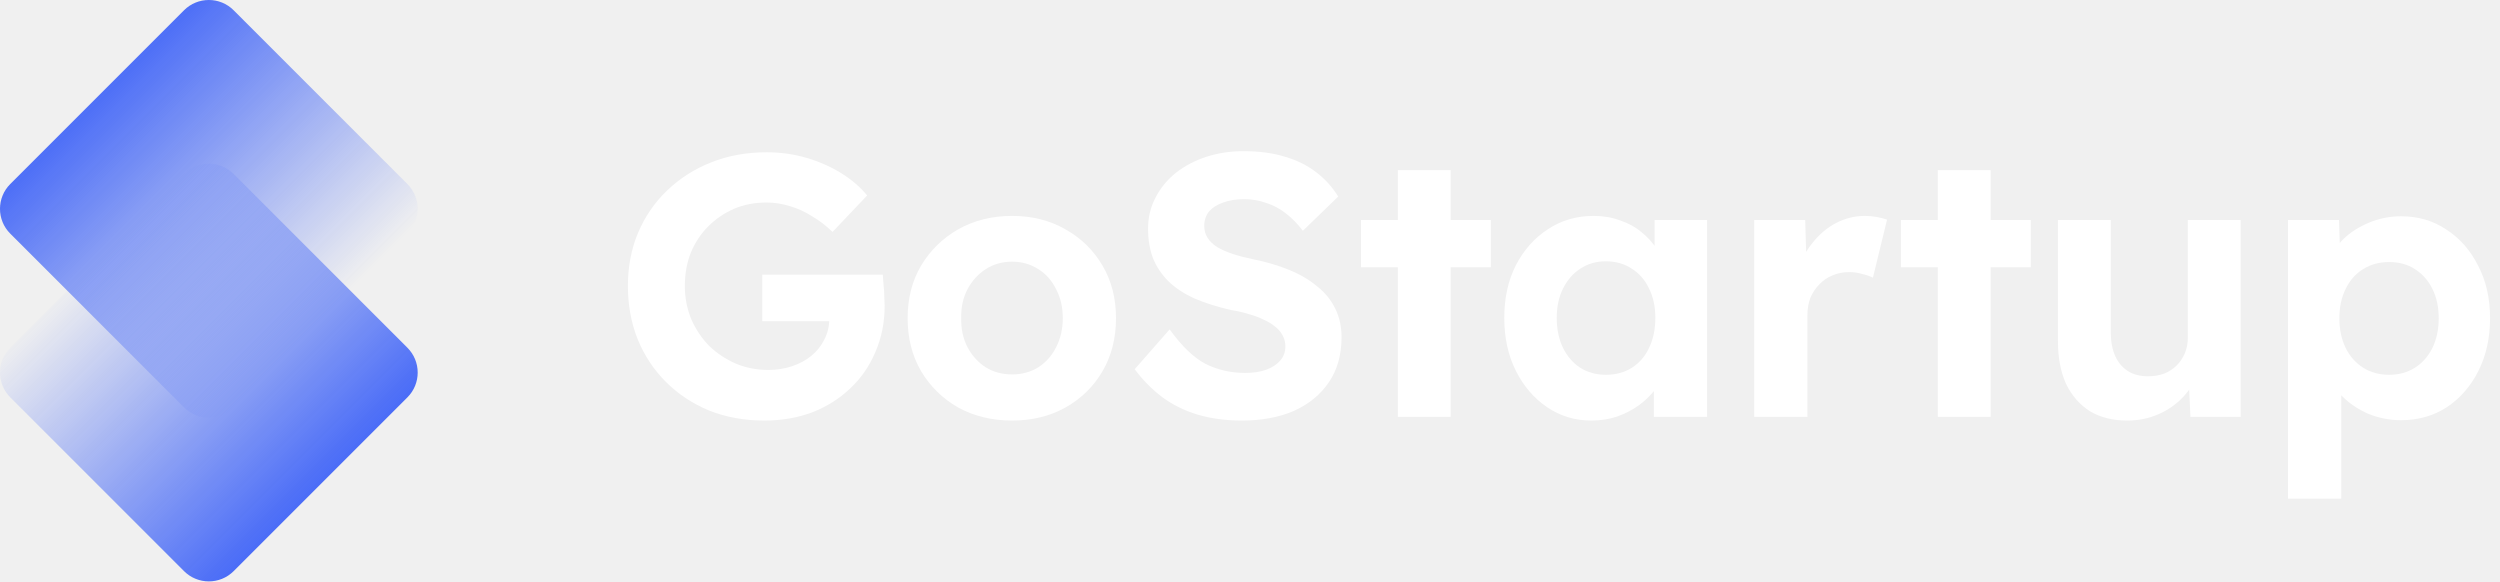
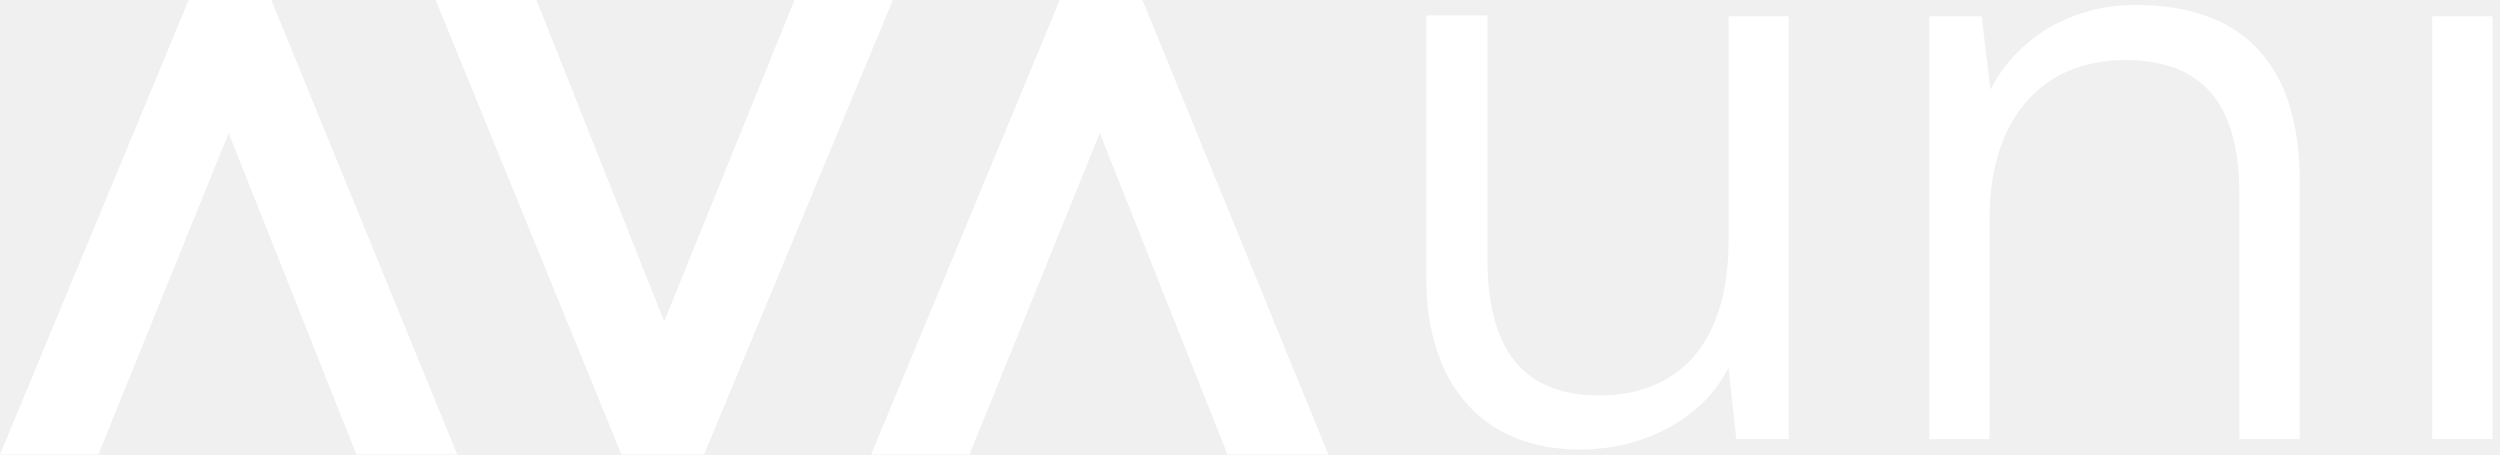
- <svg xmlns="http://www.w3.org/2000/svg" fill="none" height="50" viewBox="0 0 215 50" width="215">
-   <linearGradient id="a" gradientUnits="userSpaceOnUse" x1="7.999" x2="27.62" y1="7.848" y2="27.469">
-     <stop offset="0" stop-color="#4a6cf7" />
-     <stop offset="1" stop-color="#4a6cf7" stop-opacity="0" />
-   </linearGradient>
-   <linearGradient id="b" gradientUnits="userSpaceOnUse" x1="7.999" x2="27.62" y1="21.927" y2="41.548">
-     <stop offset="0" stop-color="#4a6cf7" stop-opacity="0" />
-     <stop offset="1" stop-color="#4a6cf7" />
-   </linearGradient>
-   <path d="m15.826.884c1.179-1.179 3.09-1.179 4.269 0l14.942 14.942c1.179 1.179 1.179 3.09 0 4.269l-14.942 14.942c-1.179 1.179-3.09 1.179-4.269 0l-14.942-14.942c-1.179-1.179-1.179-3.09 0-4.269z" fill="url(#a)" />
-   <path d="m15.826 14.963c1.179-1.179 3.09-1.179 4.269 0l14.942 14.942c1.179 1.179 1.179 3.09 0 4.269l-14.942 14.942c-1.179 1.179-3.09 1.179-4.269 0l-14.942-14.942c-1.179-1.179-1.179-3.09 0-4.269z" fill="url(#b)" />
-   <g fill="#fff">
-     <path d="m65.744 36.168c-1.728 0-3.317-.288-4.768-.864-1.429-.597-2.667-1.419-3.712-2.464s-1.856-2.272-2.432-3.68c-.555-1.408-.832-2.933-.832-4.576s.288-3.157.864-4.544c.597-1.408 1.429-2.624 2.496-3.648 1.088-1.045 2.357-1.856 3.808-2.432s3.04-.864 4.768-.864c1.195 0 2.336.16 3.424.48s2.08.757 2.976 1.312 1.643 1.195 2.24 1.92l-2.976 3.136c-.555-.533-1.141-.981-1.76-1.344-.597-.384-1.227-.672-1.888-.864-.661-.213-1.344-.32-2.048-.32-1.003 0-1.931.181-2.784.544-.832.363-1.568.864-2.208 1.504s-1.141 1.397-1.504 2.272c-.341.875-.512 1.824-.512 2.848 0 1.003.181 1.952.544 2.848.384.875.896 1.643 1.536 2.304.661.64 1.429 1.152 2.304 1.536.875.363 1.813.544 2.816.544.704 0 1.376-.107 2.016-.32s1.195-.512 1.664-.896c.491-.405.864-.875 1.12-1.408.277-.533.416-1.099.416-1.696v-.768l.64.896h-6.4v-4h10.368c.021.235.043.523.064.864.043.341.064.683.064 1.024.021.32.032.576.032.768 0 1.451-.267 2.784-.8 4-.512 1.216-1.237 2.261-2.176 3.136-.917.875-2.005 1.557-3.264 2.048-1.259.469-2.624.704-4.096.704z" />
-     <path d="m87.048 36.168c-1.728 0-3.275-.373-4.64-1.12-1.344-.768-2.411-1.813-3.2-3.136-.768-1.323-1.152-2.837-1.152-4.544s.384-3.211 1.152-4.512c.789-1.323 1.856-2.368 3.2-3.136 1.365-.768 2.912-1.152 4.64-1.152 1.707 0 3.232.384 4.576 1.152 1.365.768 2.432 1.813 3.2 3.136.768 1.301 1.152 2.805 1.152 4.512s-.384 3.221-1.152 4.544c-.768 1.323-1.835 2.368-3.2 3.136-1.344.747-2.869 1.12-4.576 1.12zm0-3.968c.832 0 1.579-.203 2.24-.608.661-.427 1.173-1.003 1.536-1.728.384-.747.576-1.579.576-2.496 0-.939-.192-1.771-.576-2.496-.363-.747-.875-1.323-1.536-1.728-.661-.427-1.408-.64-2.24-.64-.853 0-1.611.213-2.272.64-.661.427-1.184 1.003-1.568 1.728-.384.725-.565 1.557-.544 2.496-.021.917.16 1.749.544 2.496.384.725.907 1.301 1.568 1.728.661.405 1.419.608 2.272.608z" />
-     <path d="m106.799 36.168c-1.387 0-2.656-.171-3.808-.512-1.131-.341-2.144-.843-3.041-1.504-.875-.661-1.664-1.461-2.368-2.4l3.007-3.424c1.046 1.451 2.081 2.443 3.104 2.976 1.046.512 2.177.768 3.393.768.661 0 1.247-.085 1.76-.256.533-.192.949-.459 1.248-.8.298-.341.448-.747.448-1.216 0-.341-.075-.651-.224-.928-.15-.299-.363-.555-.64-.768-.278-.235-.609-.437-.992-.608-.384-.192-.811-.352-1.28-.48-.47-.149-.982-.267-1.536-.352-1.195-.277-2.24-.608-3.136-.992-.896-.405-1.643-.896-2.24-1.472-.598-.597-1.046-1.269-1.345-2.016-.277-.747-.416-1.589-.416-2.528 0-.96.213-1.845.64-2.656.427-.832 1.014-1.547 1.76-2.144.768-.597 1.642-1.056 2.624-1.376 1.002-.32 2.058-.48 3.168-.48 1.365 0 2.56.16 3.584.48 1.024.299 1.909.736 2.656 1.312.768.576 1.408 1.28 1.92 2.112l-3.04 2.944c-.448-.597-.939-1.099-1.472-1.504-.513-.405-1.078-.704-1.696-.896-.598-.213-1.216-.32-1.856-.32-.704 0-1.312.096-1.824.288-.512.171-.918.427-1.216.768-.278.341-.416.757-.416 1.248 0 .384.096.725.288 1.024s.469.565.832.8c.362.213.799.405 1.312.576.512.171 1.077.32 1.695.448 1.174.235 2.23.544 3.169.928.938.384 1.738.853 2.4 1.408.682.533 1.205 1.173 1.568 1.92.362.725.544 1.547.544 2.464 0 1.515-.363 2.805-1.088 3.872-.726 1.067-1.728 1.888-3.008 2.464-1.28.555-2.774.832-4.48.832z" />
-     <path d="m120.214 35.848v-21.216h4.544v21.216zm-3.168-12.864v-4.064h11.168v4.064z" />
-     <path d="m136.855 36.168c-1.407 0-2.677-.384-3.807-1.152-1.131-.768-2.027-1.813-2.689-3.136-.661-1.323-.991-2.837-.991-4.544s.33-3.211.991-4.512c.683-1.323 1.6-2.357 2.752-3.104 1.152-.768 2.465-1.152 3.937-1.152.832 0 1.589.128 2.271.384.704.235 1.313.565 1.825.992.533.427.981.917 1.343 1.472.363.555.619 1.152.769 1.792l-.96-.16v-4.128h4.511v16.928h-4.576v-4.064l1.025-.096c-.171.597-.448 1.163-.832 1.696-.385.533-.865 1.013-1.441 1.44-.554.405-1.184.736-1.888.992-.704.235-1.45.352-2.24.352zm1.249-3.936c.853 0 1.599-.203 2.239-.608s1.131-.971 1.472-1.696c.363-.747.544-1.611.544-2.592 0-.96-.181-1.803-.544-2.528-.341-.725-.832-1.291-1.472-1.696-.64-.427-1.386-.64-2.239-.64-.833 0-1.569.213-2.208.64-.619.405-1.11.971-1.472 1.696-.363.725-.544 1.568-.544 2.528 0 .981.181 1.845.544 2.592.362.725.853 1.291 1.472 1.696.639.405 1.375.608 2.208.608z" />
-     <path d="m150.863 35.848v-16.928h4.384l.16 5.44-.768-1.12c.256-.875.672-1.664 1.248-2.368.576-.725 1.248-1.291 2.016-1.696.79-.405 1.611-.608 2.464-.608.363 0 .715.032 1.056.096.342.064.63.139.864.224l-1.216 4.992c-.256-.128-.565-.235-.928-.32-.362-.107-.736-.16-1.12-.16-.512 0-.992.096-1.44.288-.426.171-.8.427-1.12.768-.32.32-.576.704-.768 1.152-.17.448-.256.939-.256 1.472v8.768z" />
-     <path d="m166.651 35.848v-21.216h4.544v21.216zm-3.168-12.864v-4.064h11.168v4.064z" />
-     <path d="m182.937 36.168c-1.237 0-2.304-.267-3.2-.8-.874-.555-1.557-1.333-2.048-2.336-.469-1.024-.704-2.251-.704-3.68v-10.432h4.544v9.696c0 .768.128 1.44.384 2.016.256.555.619.981 1.088 1.28.47.299 1.046.448 1.728.448.491 0 .95-.075 1.376-.224.427-.171.79-.405 1.088-.704.299-.299.534-.651.704-1.056.171-.405.256-.843.256-1.312v-10.144h4.544v16.928h-4.32l-.16-3.488.832-.384c-.256.789-.682 1.504-1.28 2.144-.597.64-1.312 1.141-2.144 1.504s-1.728.544-2.688.544z" />
-     <path d="m196.77 42.888v-23.968h4.384l.127 3.808-.832-.288c.15-.683.512-1.312 1.088-1.888.598-.576 1.334-1.045 2.208-1.408.875-.363 1.792-.544 2.752-.544 1.472 0 2.774.384 3.905 1.152 1.151.747 2.058 1.781 2.719 3.104.683 1.301 1.024 2.805 1.024 4.512 0 1.685-.33 3.189-.991 4.512-.662 1.323-1.568 2.368-2.72 3.136-1.152.747-2.465 1.12-3.937 1.12-.981 0-1.92-.181-2.815-.544-.875-.384-1.622-.885-2.241-1.504-.618-.619-1.002-1.28-1.151-1.984l1.056-.448v11.232zm8.703-10.656c.832 0 1.569-.203 2.209-.608s1.141-.971 1.504-1.696c.362-.747.543-1.6.543-2.56s-.181-1.803-.543-2.528c-.363-.725-.864-1.291-1.504-1.696-.619-.405-1.355-.608-2.209-.608-.853 0-1.6.203-2.24.608-.64.384-1.141.949-1.504 1.696-.362.725-.543 1.568-.543 2.528s.181 1.813.543 2.56c.363.725.864 1.291 1.504 1.696s1.387.608 2.24.608z" />
+ <svg xmlns="http://www.w3.org/2000/svg" width="110" height="20" viewBox="0 0 110 20" fill="none">
+   <g clip-path="url(#clip0_75_91)">
+     <path d="M78.702 0.715V19.318H76.397L76.054 16.167C75.014 18.321 72.436 19.779 69.52 19.779C65.136 19.779 62.756 16.783 62.756 12.244V0.678H65.447V11.402C65.447 15.823 67.408 17.399 70.367 17.399C73.942 17.399 76.058 15.014 76.058 10.593V0.715H78.711H78.702Z" fill="white" />
+     <path d="M84.887 19.323V0.715H87.192L87.578 3.947C88.805 1.562 91.265 0.217 93.961 0.217C99.073 0.217 101.185 3.255 101.185 7.945V19.323H98.532V8.523C98.532 4.182 96.571 2.644 93.5 2.644C89.694 2.644 87.54 5.41 87.54 9.601V19.323H84.887Z" fill="white" />
+     <path d="M107.018 0.715H109.671V19.318H107.018V0.715Z" fill="white" />
+     <path d="M8.302 0H11.938L20.118 20H15.682L10.061 5.856L4.327 20H0L8.302 0Z" fill="white" />
+     <path d="M46.632 0H50.268L58.448 20H54.012L48.391 5.856L42.657 20H38.33L46.632 0Z" fill="white" />
+     <path d="M19.168 0H23.603L29.224 14.144L34.958 0H39.285L30.978 20H27.343L19.168 0Z" fill="white" />
  </g>
+   <defs>
+     <clipPath id="clip0_75_91">
+       <rect width="109.675" height="20" fill="white" />
+     </clipPath>
+   </defs>
</svg>
